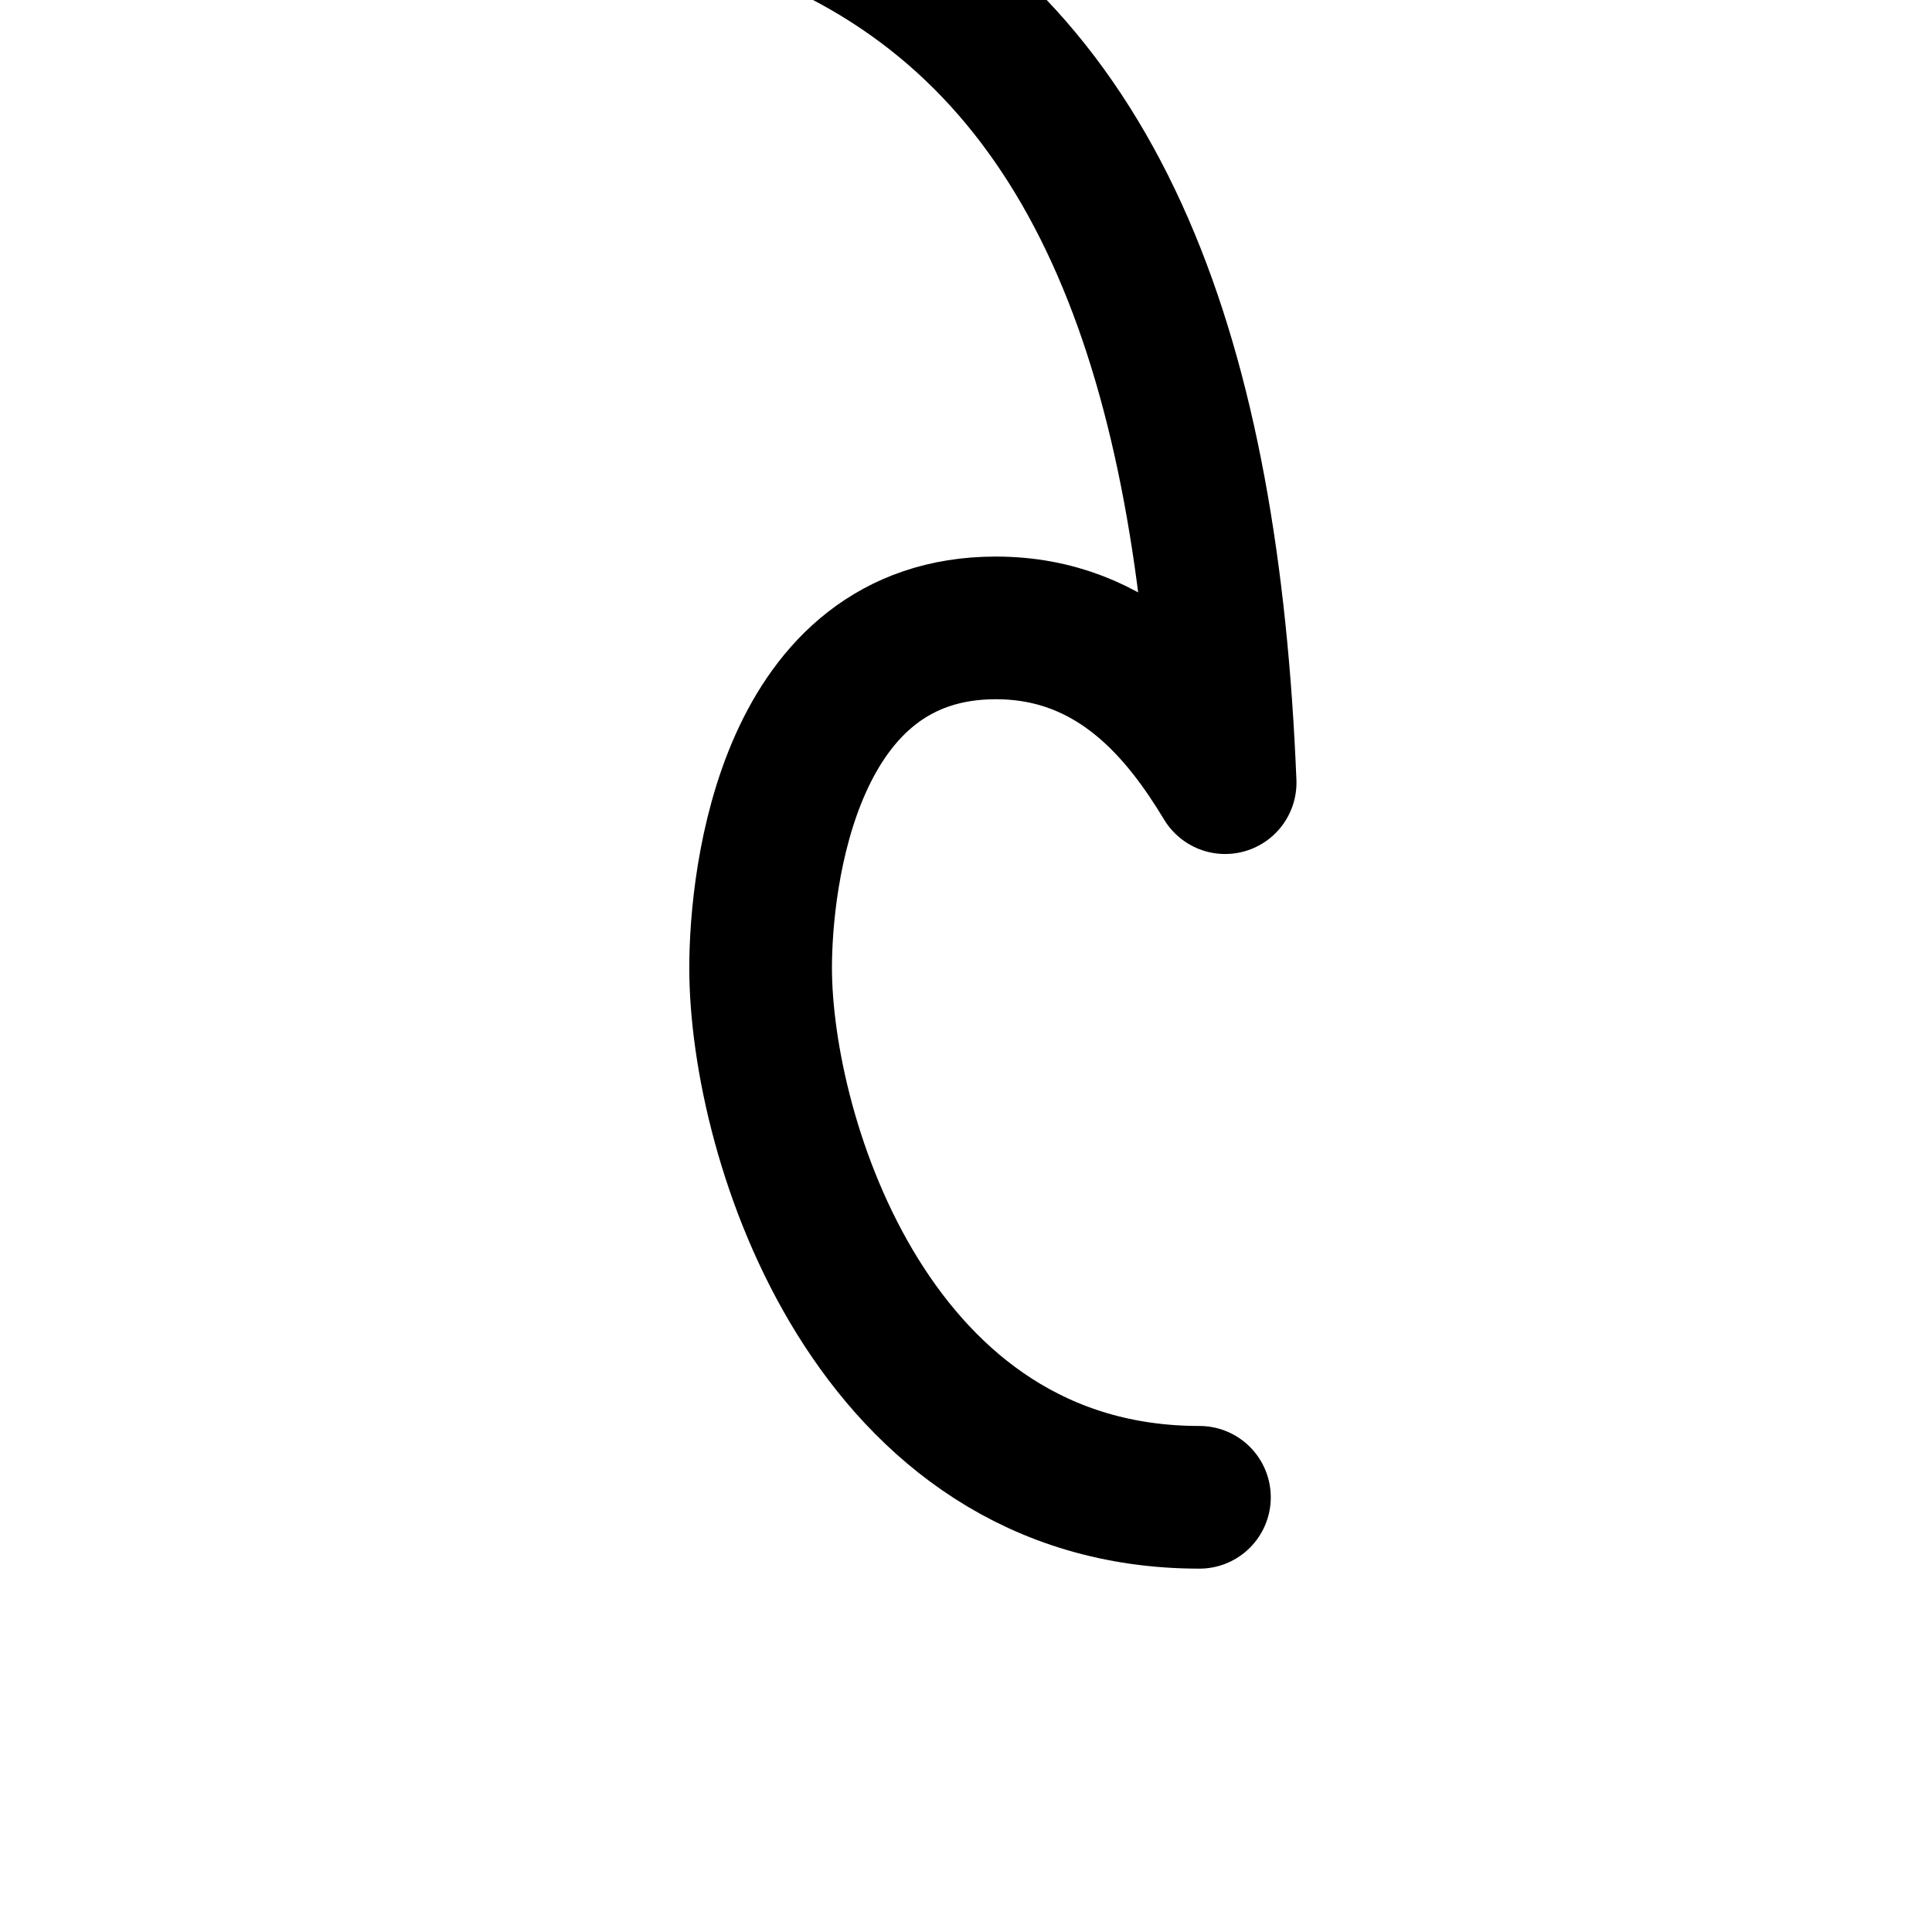
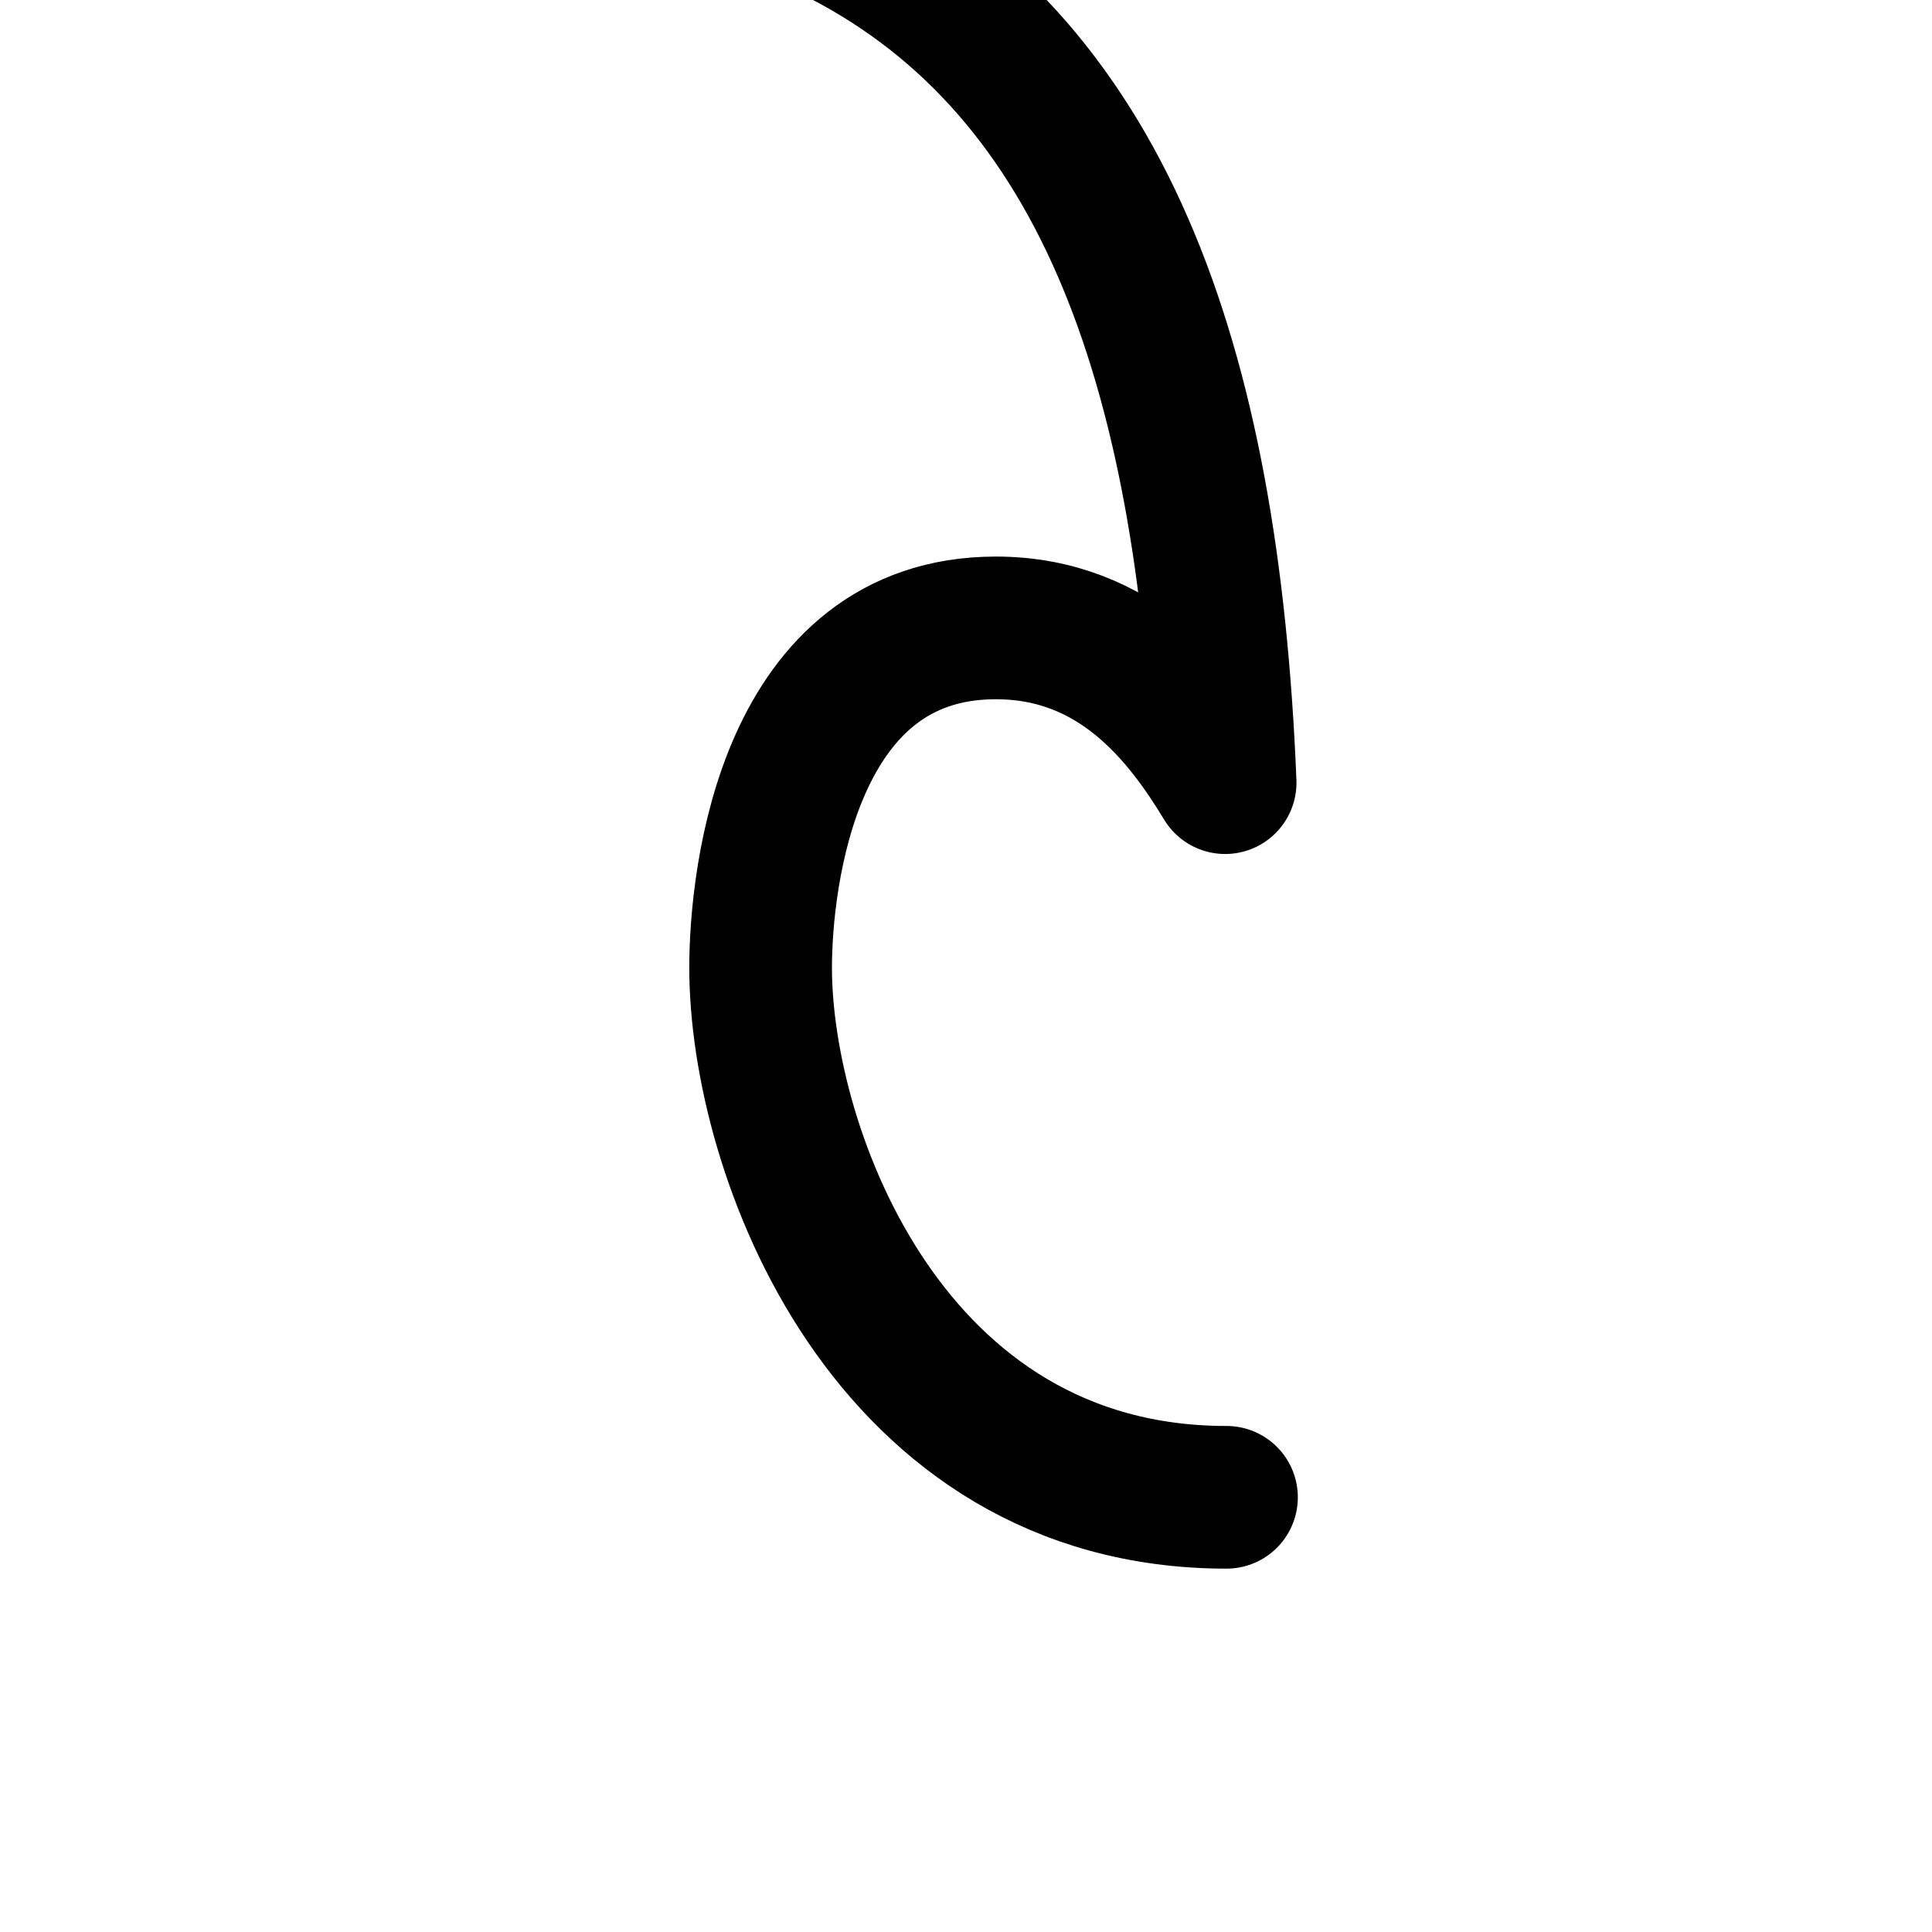
<svg xmlns="http://www.w3.org/2000/svg" version="1.1" viewBox="-10 0 1000 1000" id="svg2" width="1000" height="1000">
  <defs id="defs10" />
  <g id="g4720" transform="matrix(1.0663,0,0,-1.0663,68.33568,1499.684)" style="opacity:0.451" />
  <g transform="matrix(1,0,0,-1,0,1418)" id="g4" />
-   <path style="fill:none;fill-rule:evenodd;stroke:#000000;stroke-width:73.846;stroke-linecap:round;stroke-linejoin:round;stroke-miterlimit:4;stroke-dasharray:none;stroke-opacity:1" d="m 418.875,-37.307 c 141.065,68.429 196.403,223.856 205.254,442.412 -21.2,-35.046 -55.771,-80.104 -118.696,-80.104 -107.058,0 -121.739,128.67 -121.739,175.913 0,88.508 58.282,274.087 227.136,274.087" id="path4732-2" />
+   <path style="fill:none;fill-rule:evenodd;stroke:#000000;stroke-width:73.846;stroke-linecap:round;stroke-linejoin:round;stroke-miterlimit:4;stroke-dasharray:none;stroke-opacity:1" d="m 418.875,-37.307 c 141.065,68.429 196.403,223.856 205.254,442.412 -21.2,-35.046 -55.771,-80.104 -118.696,-80.104 -107.058,0 -121.739,128.67 -121.739,175.913 0,95.016 65.773,274.087 241.136,274.087" id="path4732-2" />
</svg>
